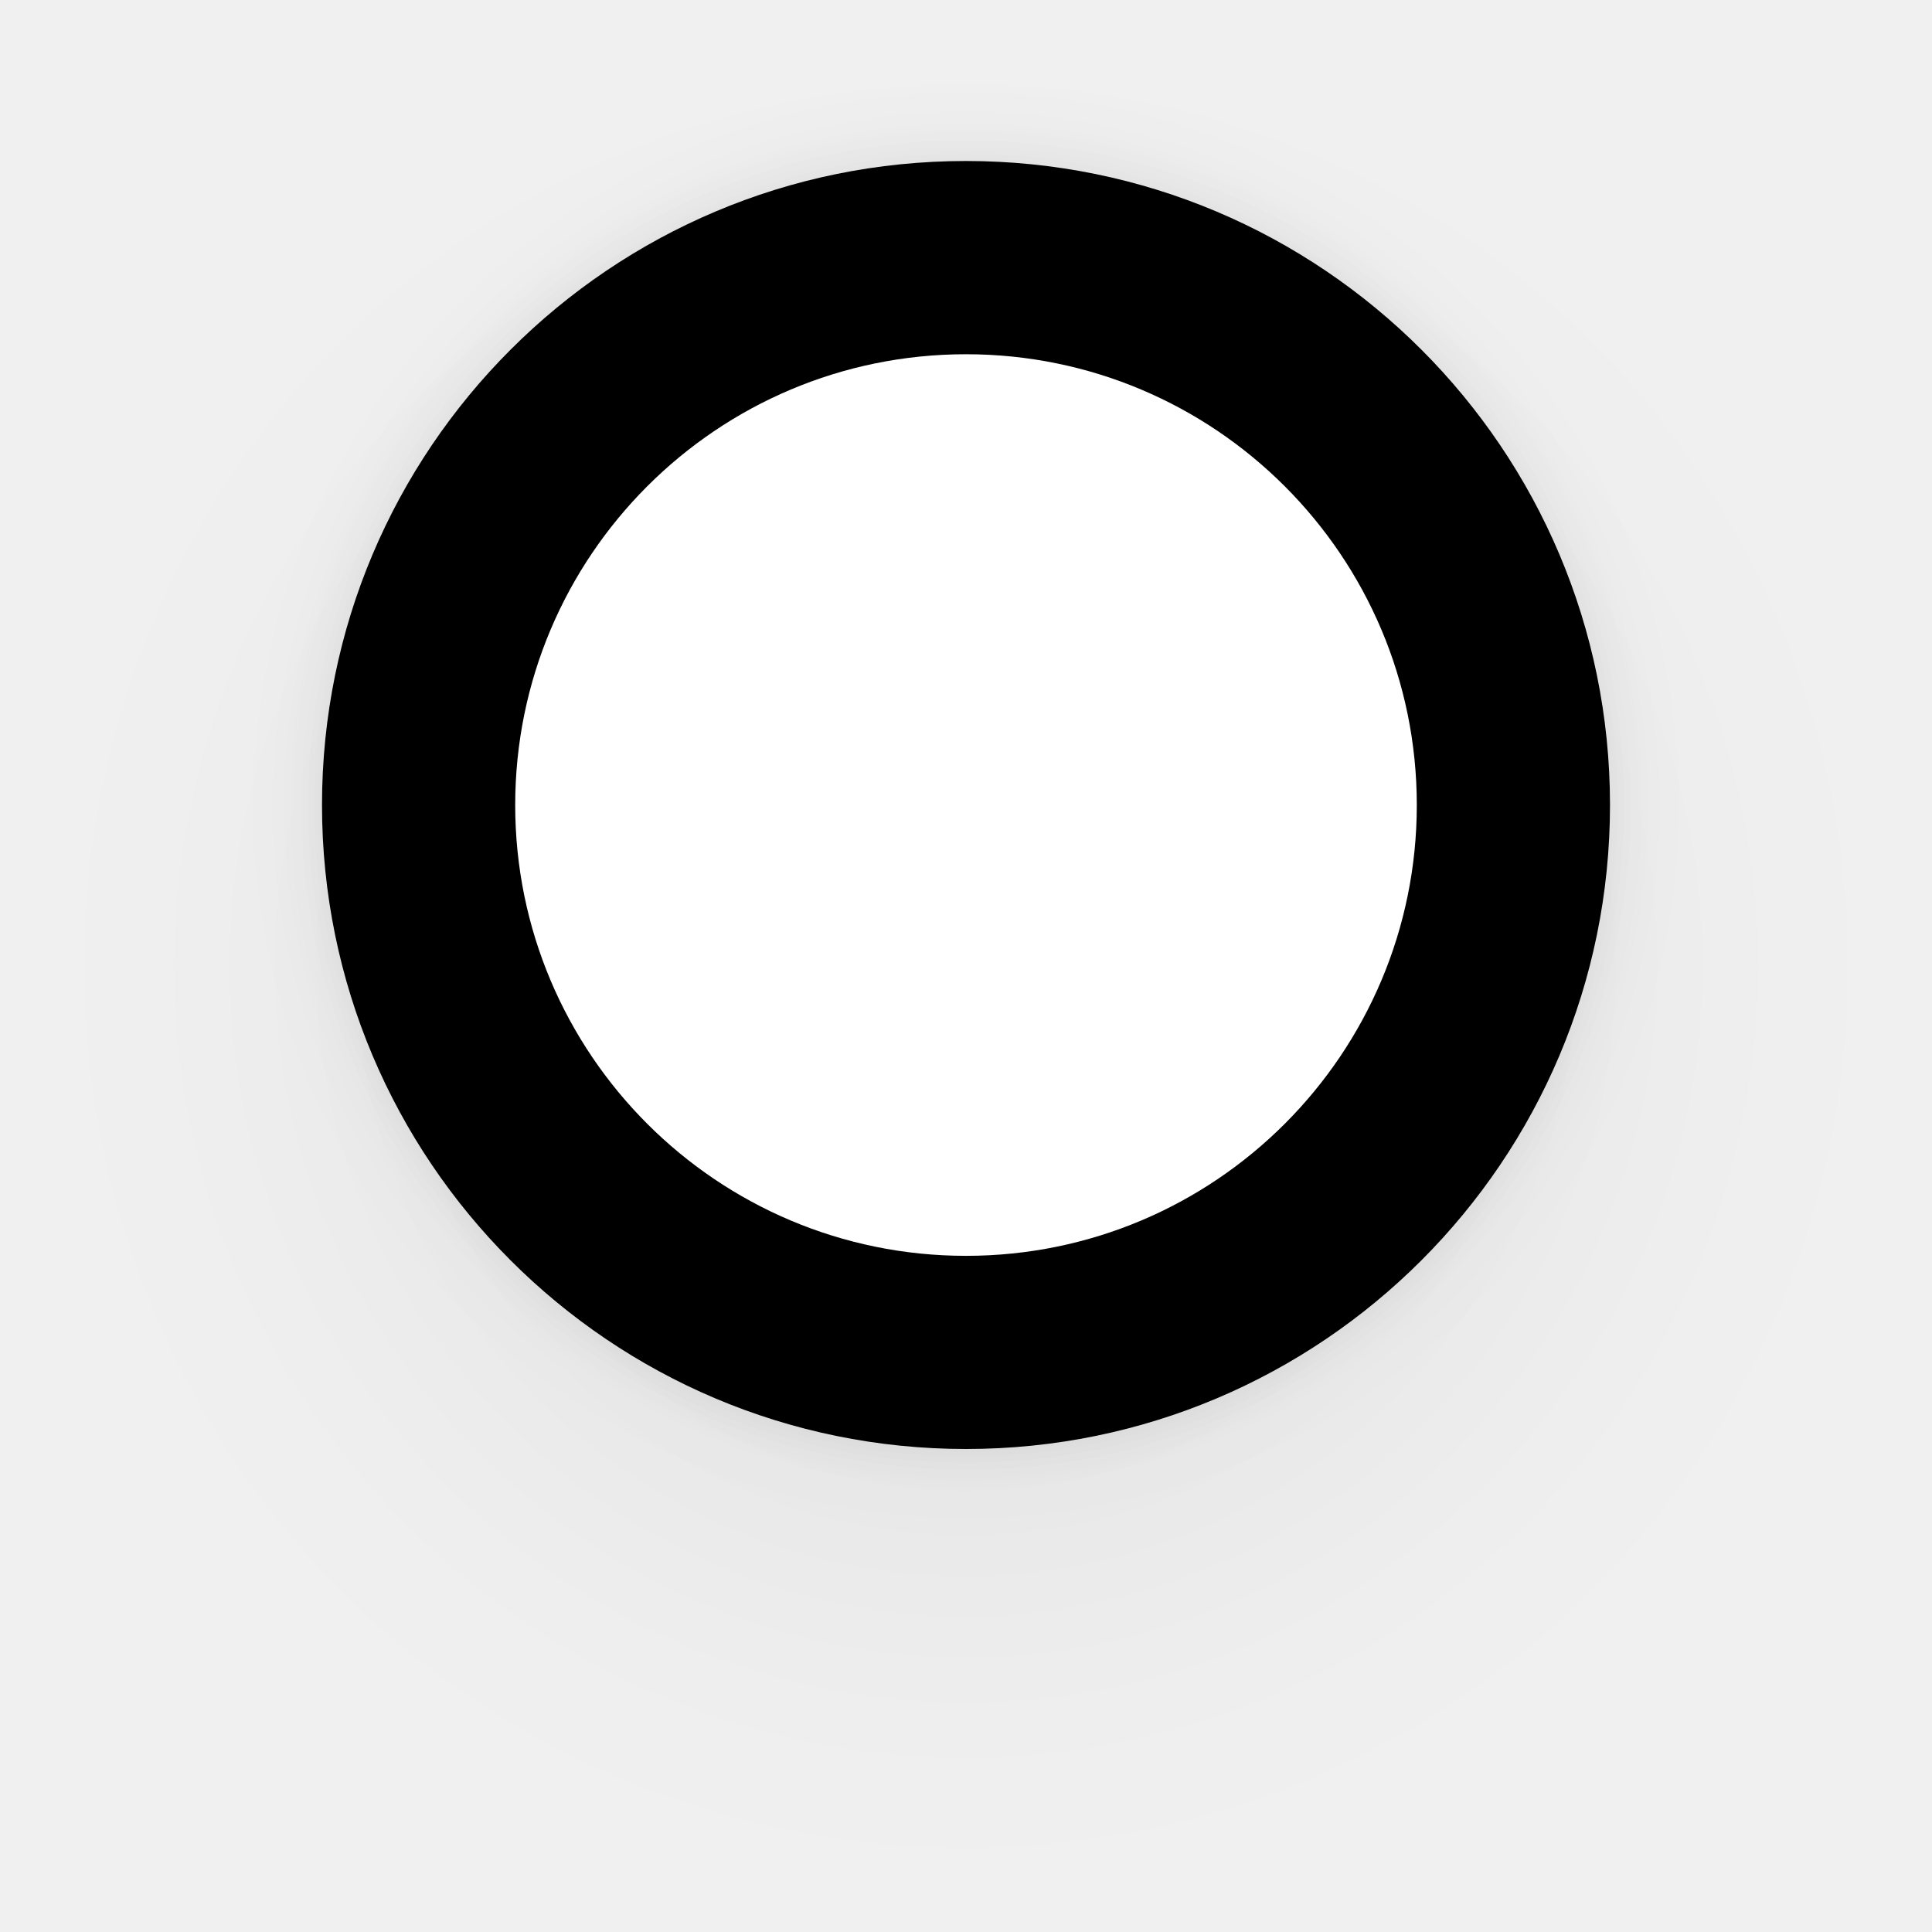
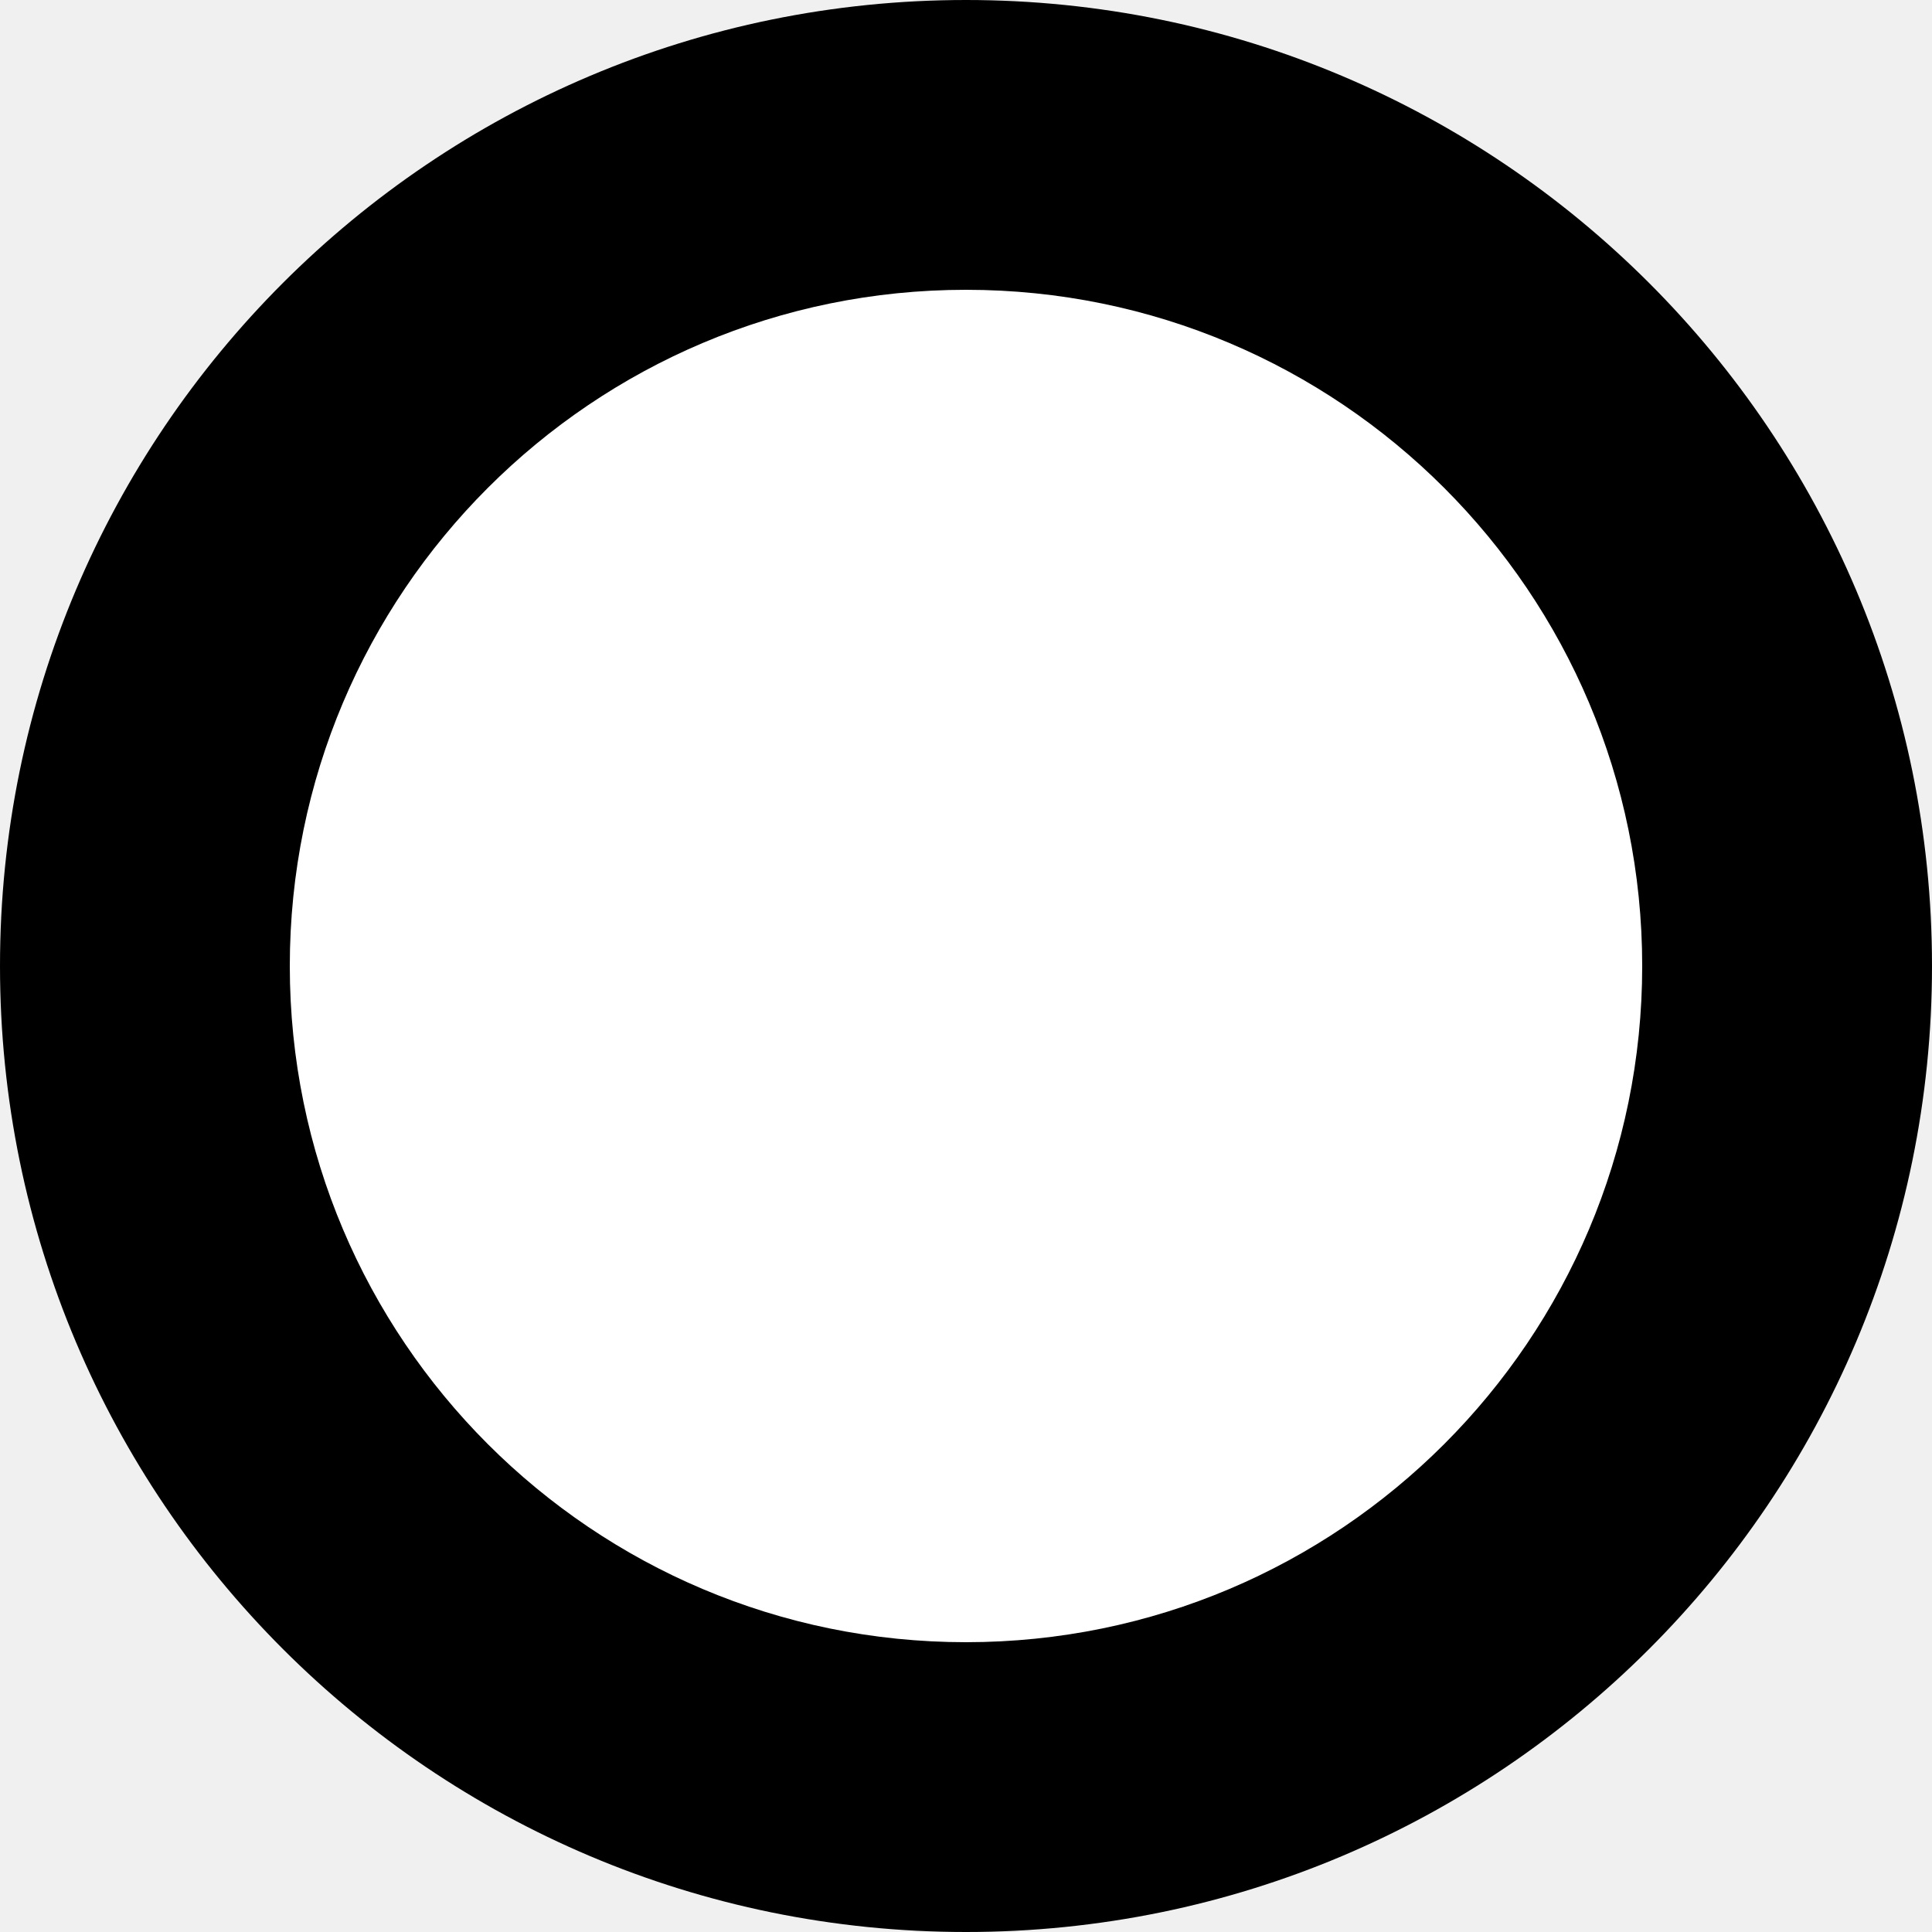
- <svg xmlns="http://www.w3.org/2000/svg" width="48" height="48" viewBox="0 0 48 48" fill="none">
-   <g filter="url(#filter0_ddd_637_3322)">
-     <circle cx="24" cy="20" r="16" fill="black" />
-   </g>
-   <circle cx="24" cy="20.001" r="11.2" fill="white" />
-   <defs>
-     <filter id="filter0_ddd_637_3322" x="0" y="0" width="48" height="48" filterUnits="userSpaceOnUse" color-interpolation-filters="sRGB">
-       <feFlood flood-opacity="0" result="BackgroundImageFix" />
-       <feColorMatrix in="SourceAlpha" type="matrix" values="0 0 0 0 0 0 0 0 0 0 0 0 0 0 0 0 0 0 127 0" result="hardAlpha" />
-       <feOffset />
-       <feGaussianBlur stdDeviation="0.5" />
-       <feColorMatrix type="matrix" values="0 0 0 0 0 0 0 0 0 0 0 0 0 0 0 0 0 0 0.04 0" />
-       <feBlend mode="normal" in2="BackgroundImageFix" result="effect1_dropShadow_637_3322" />
-       <feColorMatrix in="SourceAlpha" type="matrix" values="0 0 0 0 0 0 0 0 0 0 0 0 0 0 0 0 0 0 127 0" result="hardAlpha" />
-       <feOffset />
-       <feGaussianBlur stdDeviation="1" />
-       <feColorMatrix type="matrix" values="0 0 0 0 0 0 0 0 0 0 0 0 0 0 0 0 0 0 0.06 0" />
-       <feBlend mode="normal" in2="effect1_dropShadow_637_3322" result="effect2_dropShadow_637_3322" />
-       <feColorMatrix in="SourceAlpha" type="matrix" values="0 0 0 0 0 0 0 0 0 0 0 0 0 0 0 0 0 0 127 0" result="hardAlpha" />
-       <feOffset dy="4" />
-       <feGaussianBlur stdDeviation="4" />
-       <feColorMatrix type="matrix" values="0 0 0 0 0 0 0 0 0 0 0 0 0 0 0 0 0 0 0.04 0" />
-       <feBlend mode="normal" in2="effect2_dropShadow_637_3322" result="effect3_dropShadow_637_3322" />
-       <feBlend mode="normal" in="SourceGraphic" in2="effect3_dropShadow_637_3322" result="shape" />
-     </filter>
-   </defs>
+ <svg xmlns="http://www.w3.org/2000/svg" width="32" height="32" viewBox="0 0 32 32" fill="none">
+   <circle cx="16" cy="16" r="16" fill="black" />
+   <circle cx="16" cy="16" r="11.2" fill="white" />
</svg>
